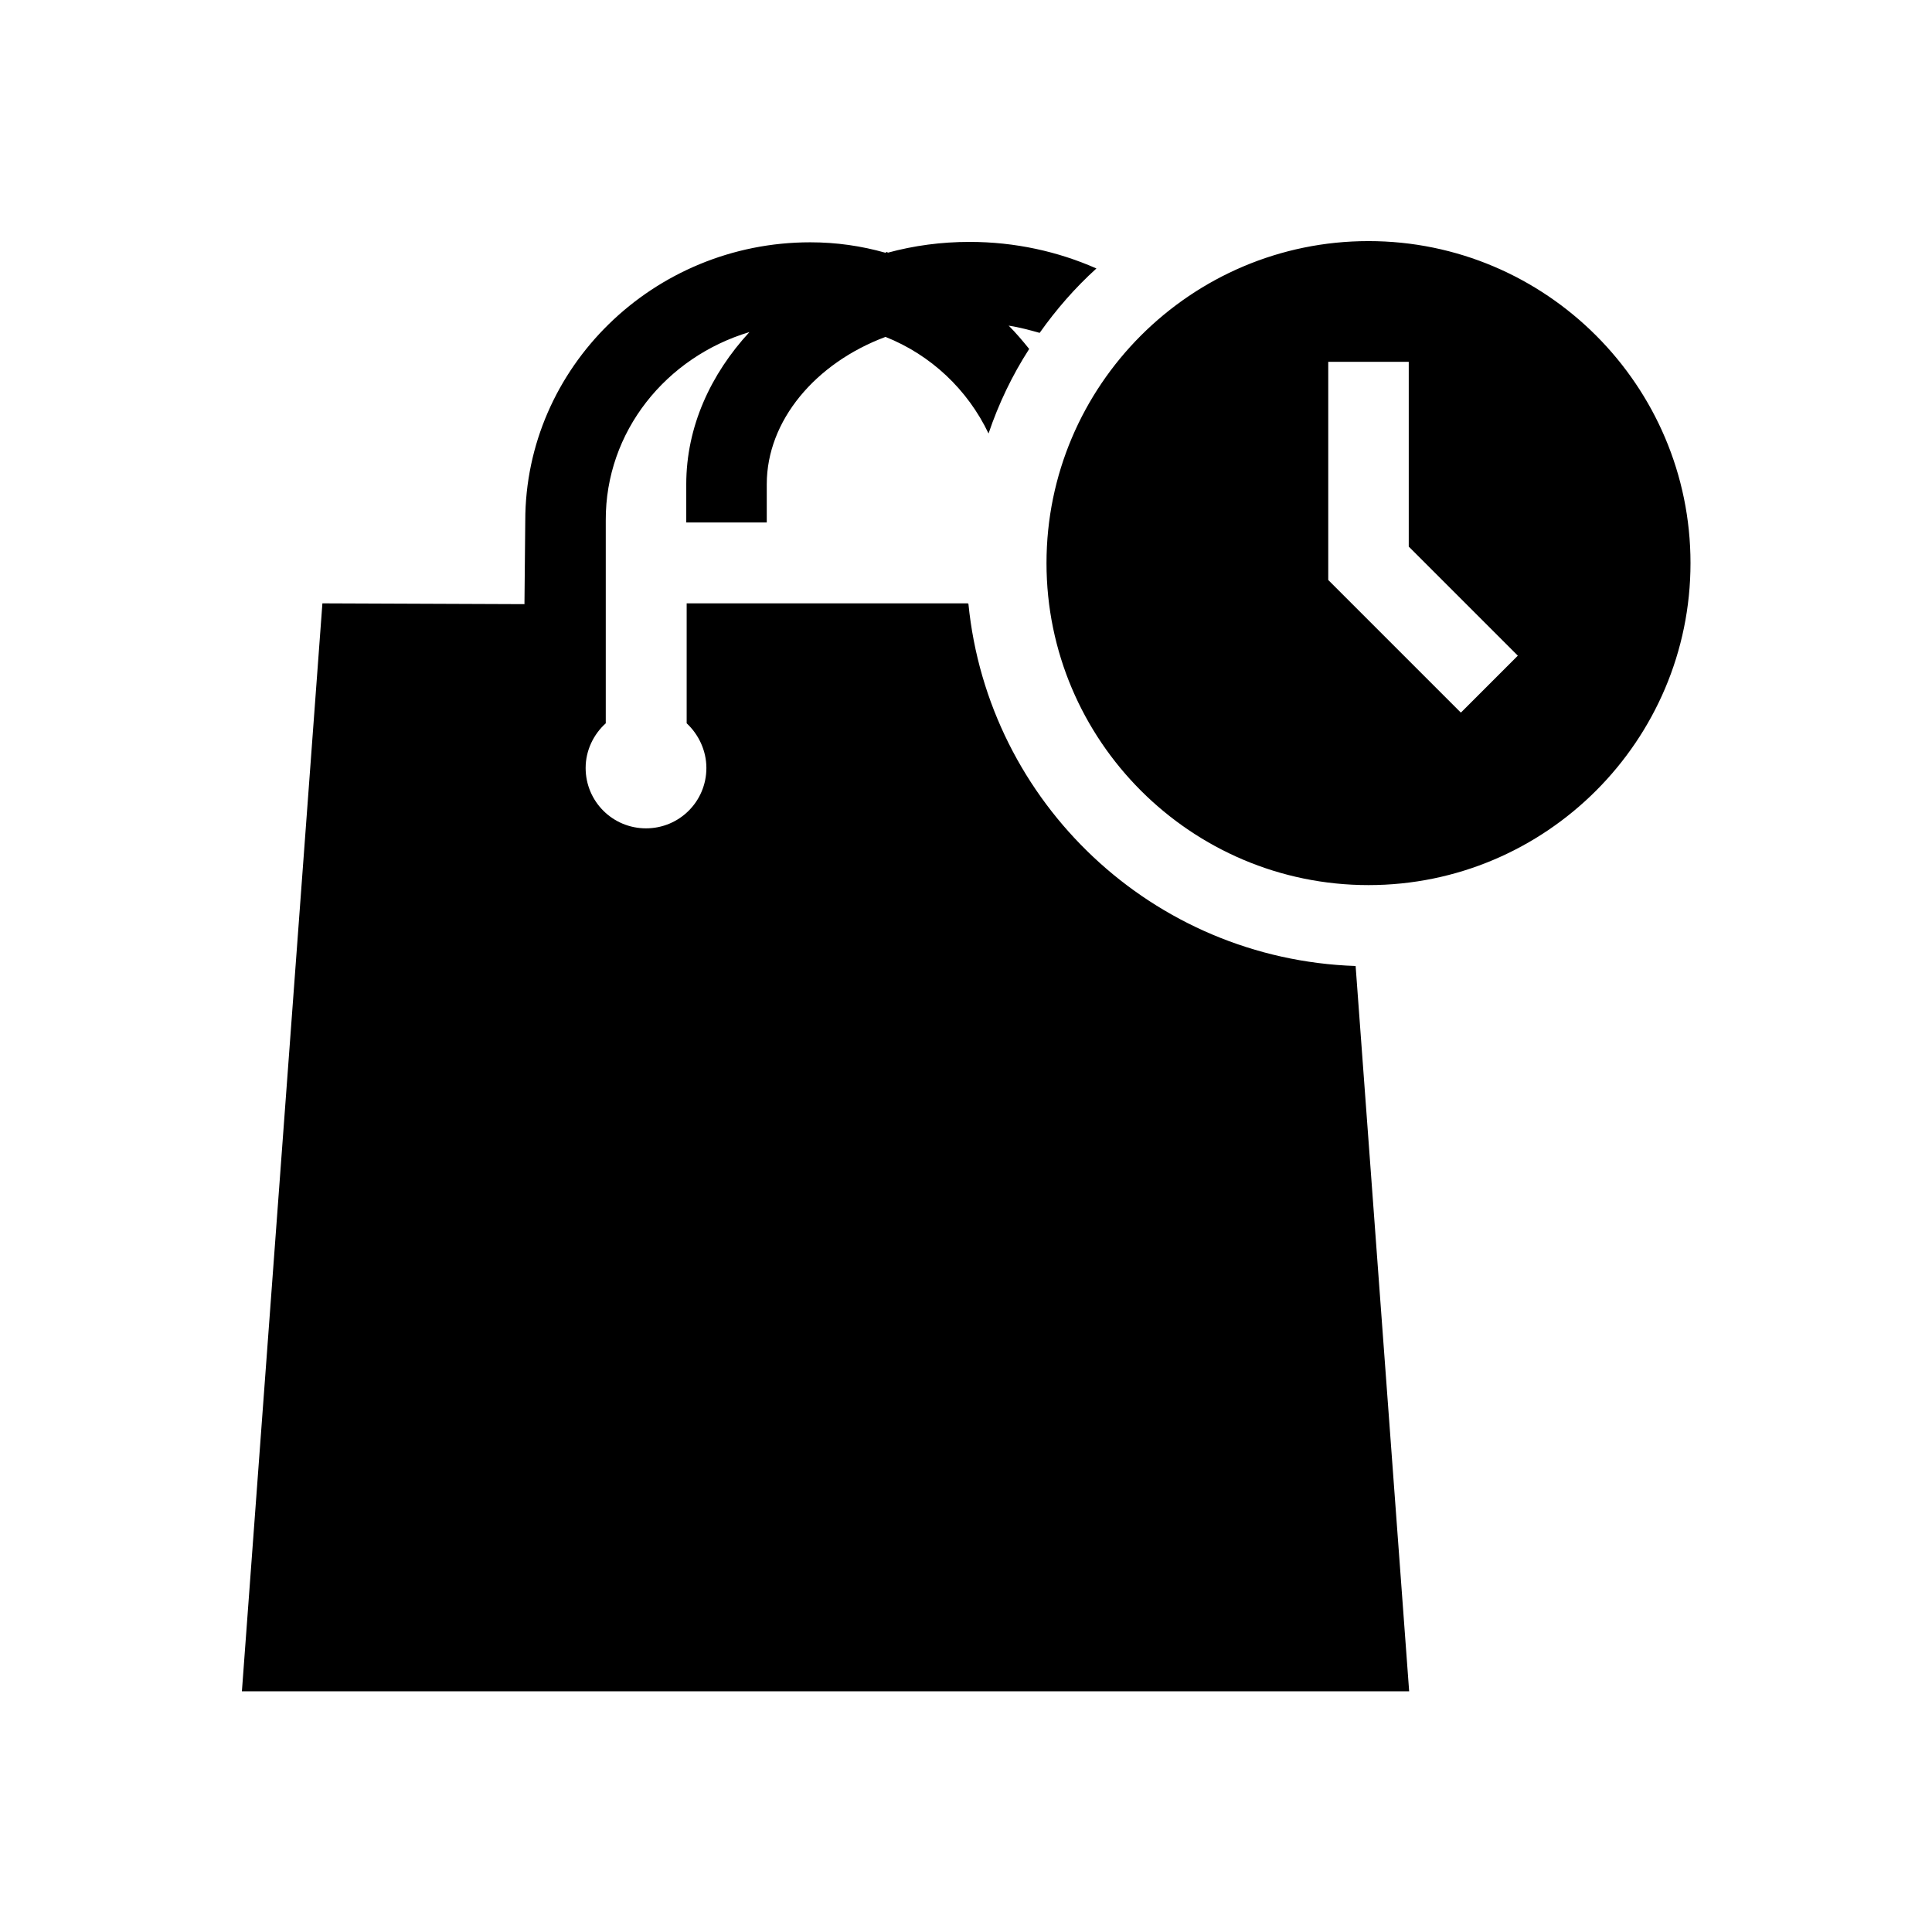
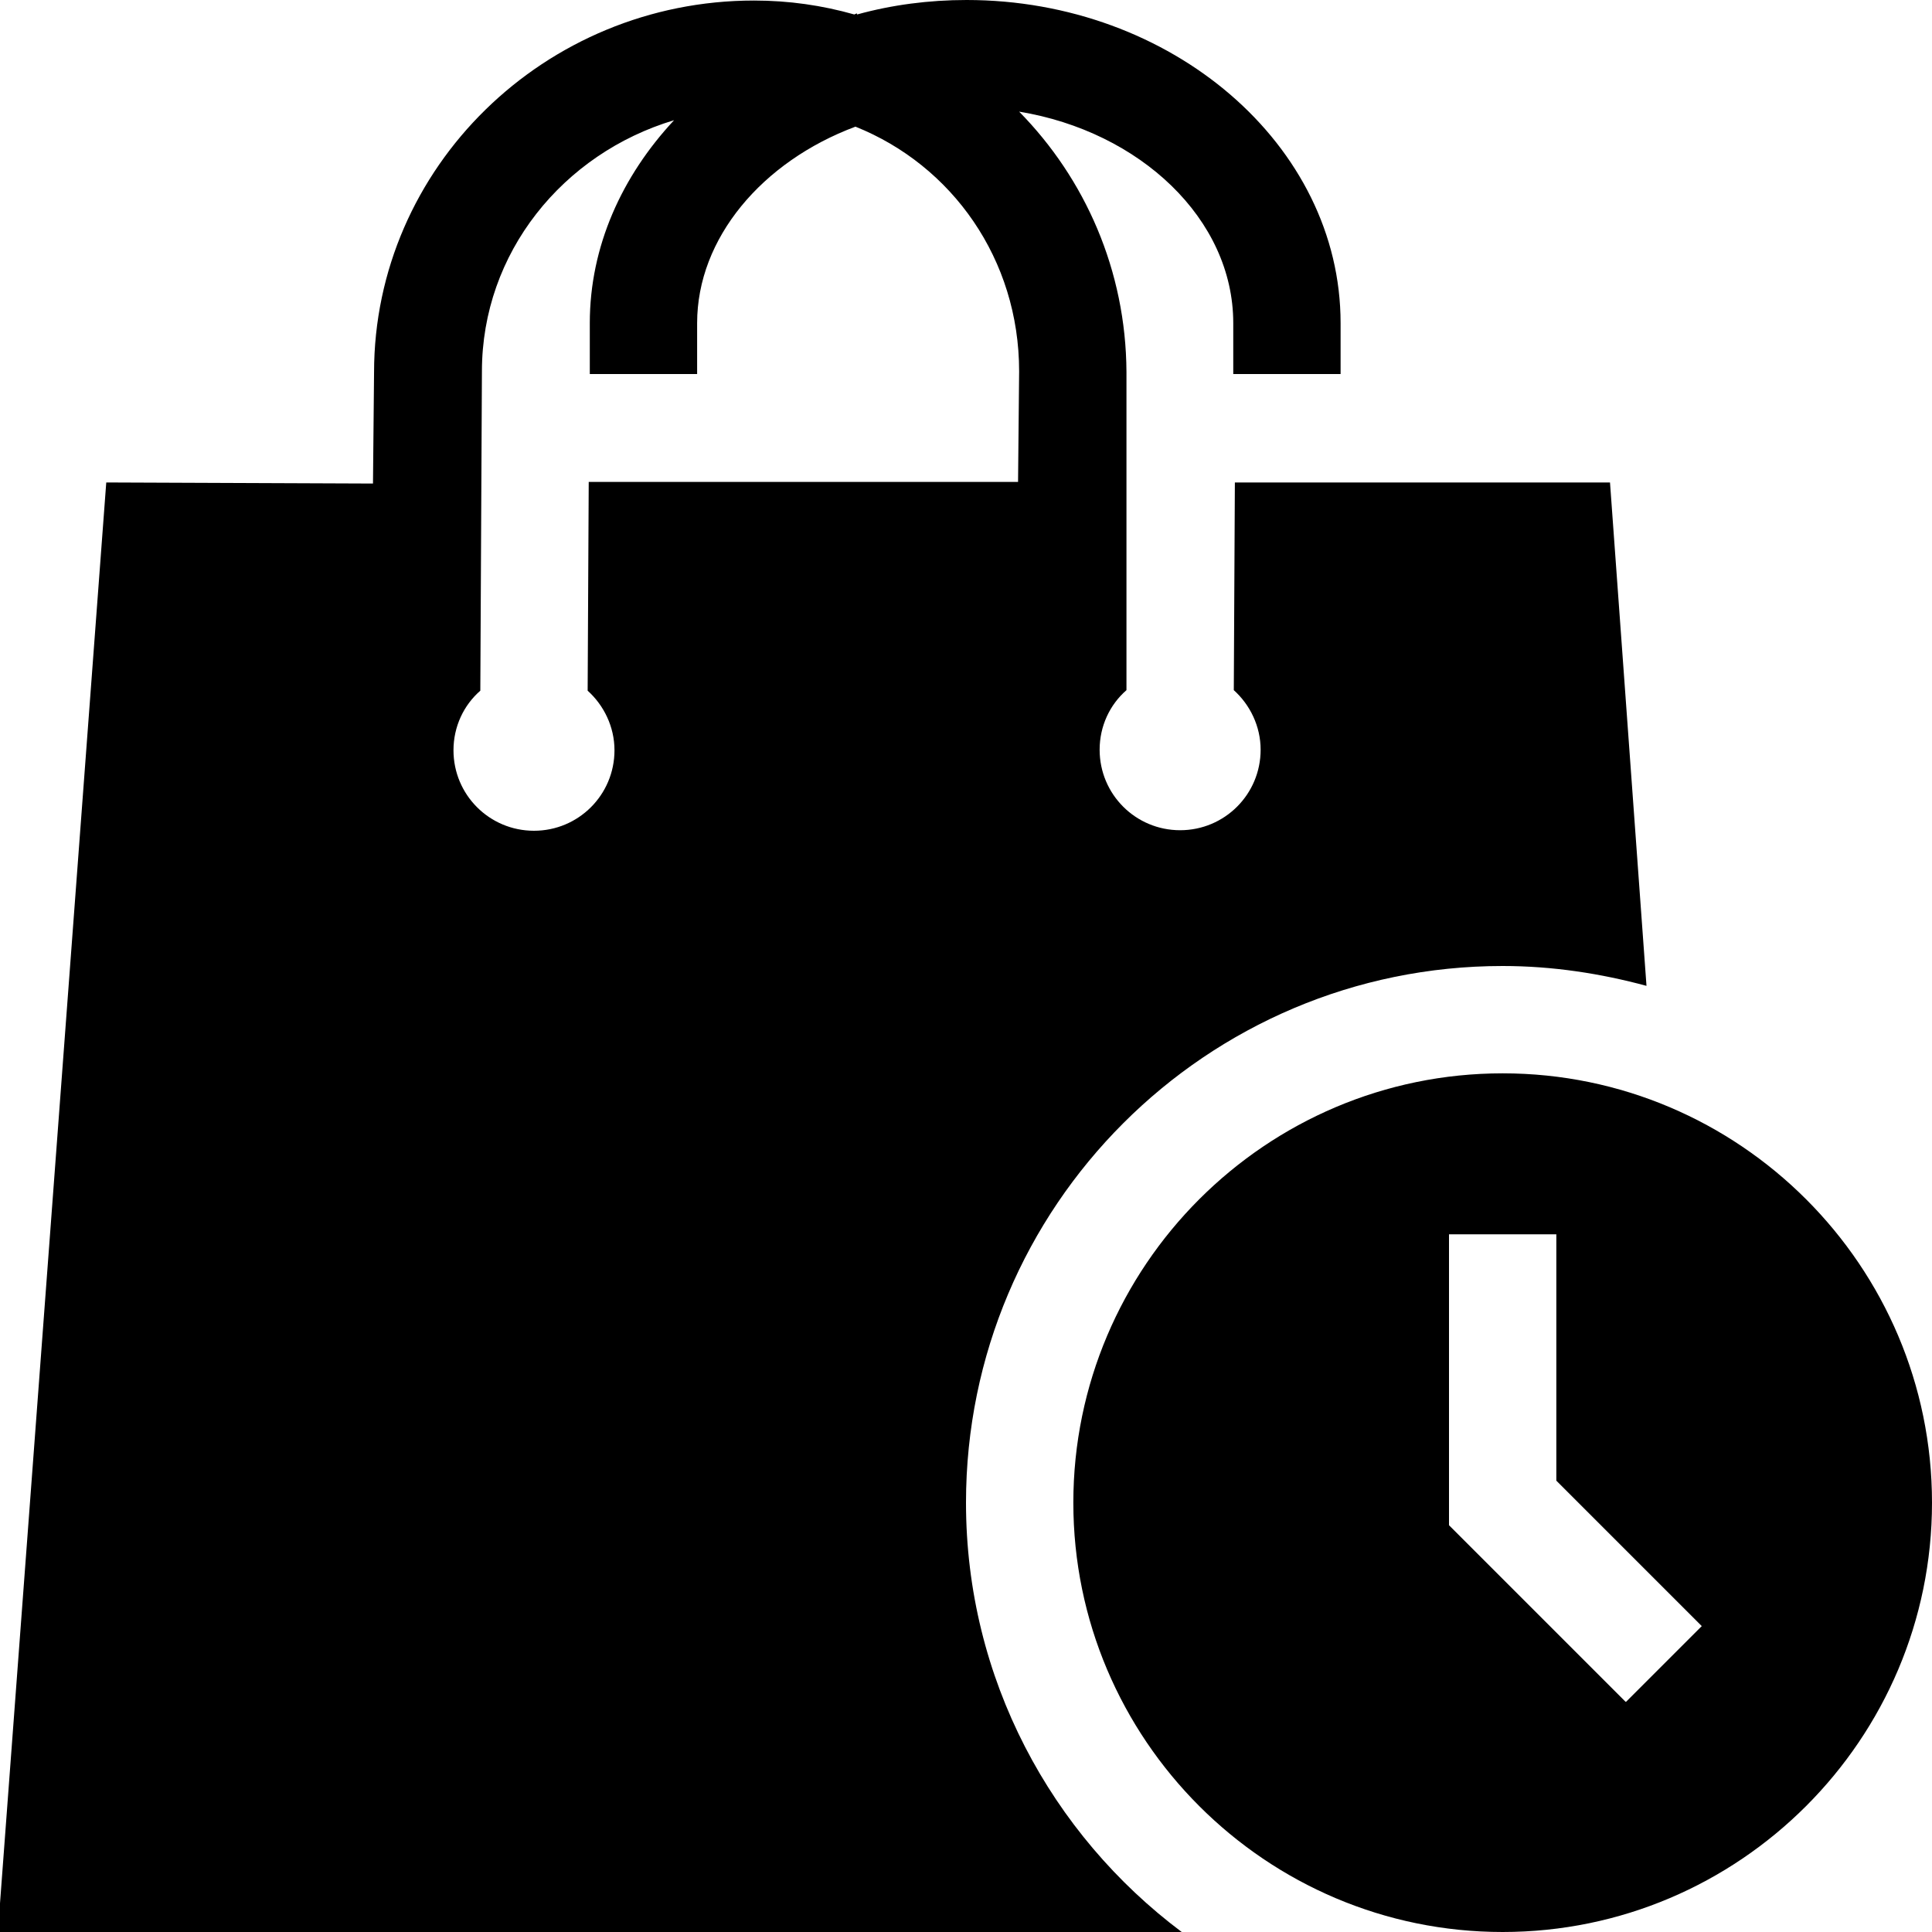
- <svg xmlns="http://www.w3.org/2000/svg" id="Layer_1" width="48" height="48" viewBox="0 0 48 48">
-   <path d="M24.05,14.99h-6.99v2.98c.29,.27,.49,.67,.49,1.11,0,.83-.67,1.5-1.5,1.5s-1.5-.67-1.5-1.5c0-.44,.2-.84,.5-1.11v-5.04c-.01-2.21,1.5-4.06,3.57-4.68-.96,1.04-1.57,2.35-1.57,3.78v.95h2v-.95c0-1.58,1.21-3.01,2.95-3.66,1.13,.45,2.04,1.31,2.56,2.4,.25-.74,.59-1.45,1.01-2.1-.16-.2-.33-.4-.51-.58,.26,.04,.52,.11,.77,.18,.41-.58,.88-1.12,1.41-1.6-.95-.42-2.02-.66-3.15-.66-.7,0-1.38,.09-2.04,.27v-.02s-.04,0-.05,.02c-.6-.17-1.22-.26-1.87-.26-3.9,0-7.08,3.11-7.08,6.92l-.02,2.07-5.02-.02-2,27.03h29l-1.33-18.02c-5.04-.17-9.13-4.05-9.62-9h-.01Zm9.95-9c-4.41,0-8,3.59-8,8s3.59,8,8,8,8-3.59,8-8-3.59-8-8-8Zm2.29,11.71l-3.29-3.29v-5.42h2v4.59l2.71,2.71-1.41,1.41h0Z" />
+ <svg xmlns="http://www.w3.org/2000/svg" id="Layer_1" width="36" height="36" viewBox="0 0 36 36">
+   <path d="M30.29,31.71l-3.29-3.29v-5.42h2v4.59l2.71,2.71-1.41,1.41Zm-2.29-11.71c-4.41,0-8,3.59-8,8s3.59,8,8,8,8-3.59,8-8-3.59-8-8-8ZM9.95,15.48c-.83,0-1.5-.67-1.5-1.5,0-.44,.19-.84,.5-1.11l.03-5.95c0-2.21,1.51-4.06,3.58-4.68-.97,1.04-1.57,2.35-1.57,3.78v.95h2v-.95c0-1.58,1.21-3.01,2.95-3.66,1.8,.72,3.05,2.47,3.05,4.56l-.02,2.06H10.97l-.02,3.89c.3,.27,.5,.67,.5,1.11,0,.83-.67,1.5-1.5,1.5Zm8.05,12.52c0-5.52,4.48-10,10-10,.93,0,1.83,.14,2.68,.37l-.68-9.38h-6.99l-.02,3.87c.3,.27,.5,.67,.5,1.11,0,.83-.67,1.5-1.5,1.5s-1.5-.67-1.5-1.5c0-.44,.19-.84,.5-1.11V6.93c-.01-1.89-.77-3.6-2-4.85,2.25,.37,3.99,2,3.99,3.94v.95h2v-.95c0-3.32-3.15-6.02-6.97-6.02-.7,0-1.39,.09-2.04,.27v-.02s-.04,.01-.05,.02c-.6-.17-1.22-.26-1.87-.26-3.9,0-7.08,3.11-7.08,6.93l-.02,2.07-4.97-.02L-.04,36H22.02c-2.43-1.82-4.02-4.72-4.02-8Z" style="fill-rule:evenodd;" />
</svg>
